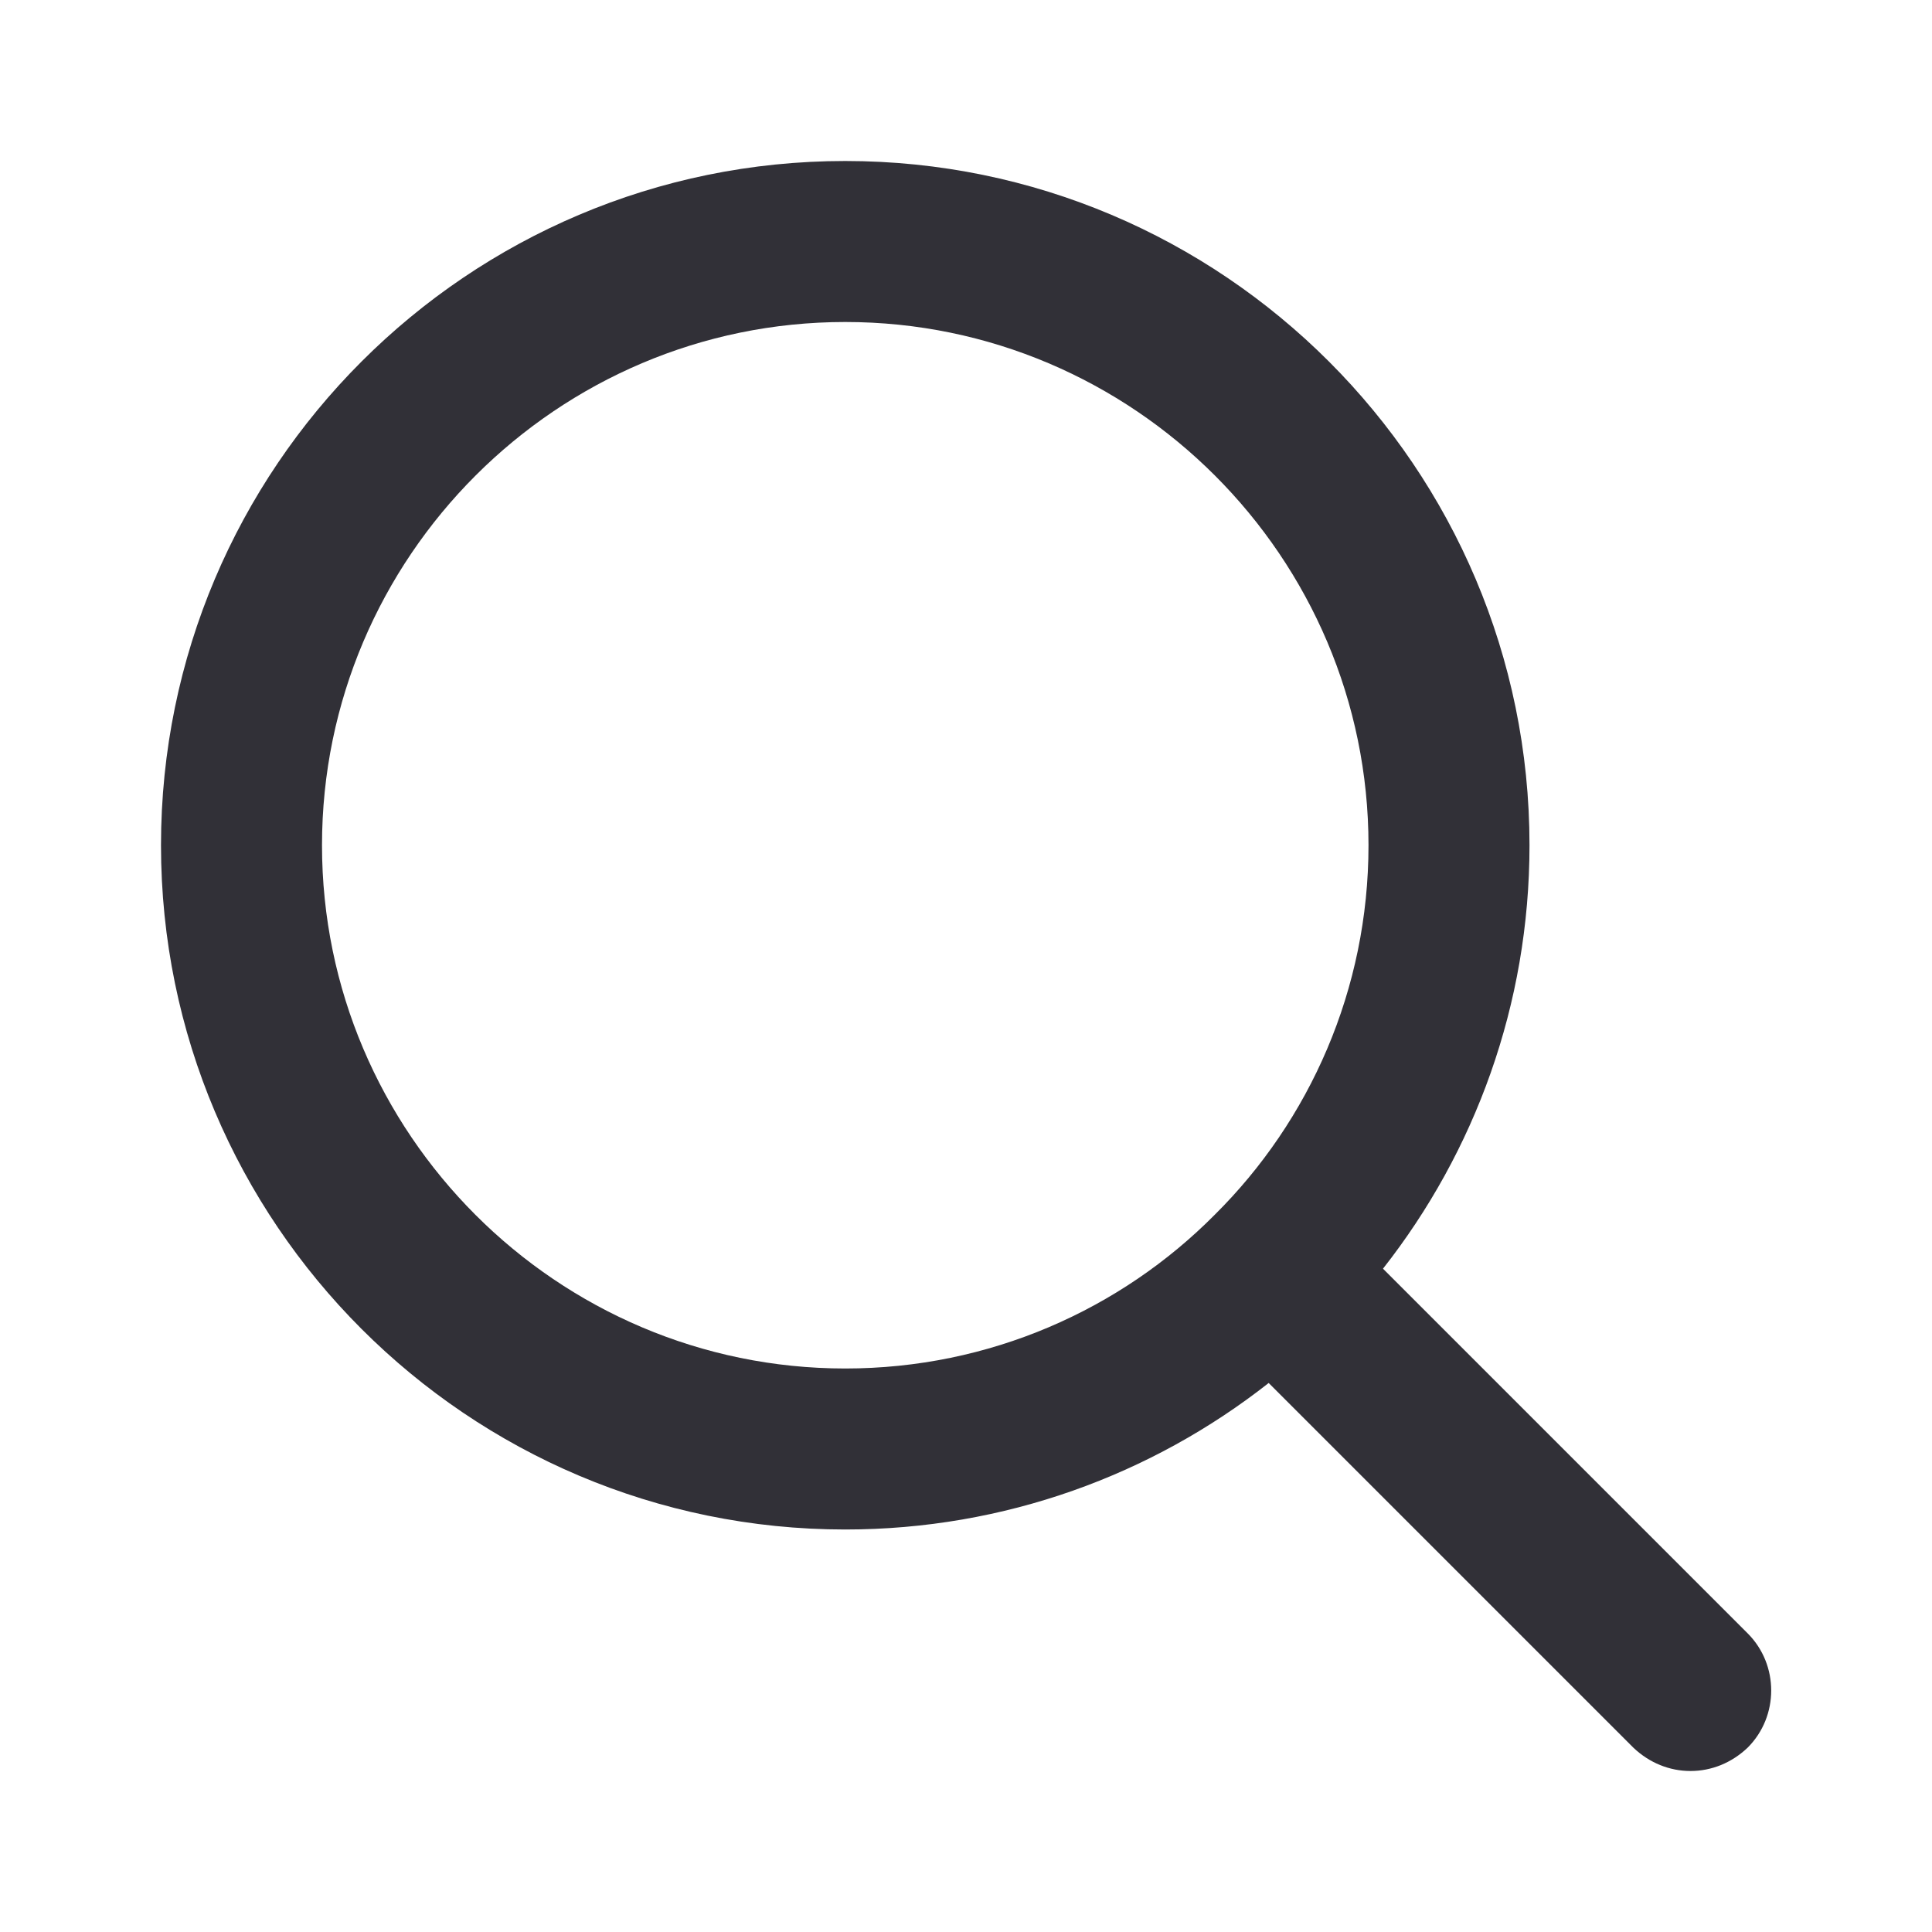
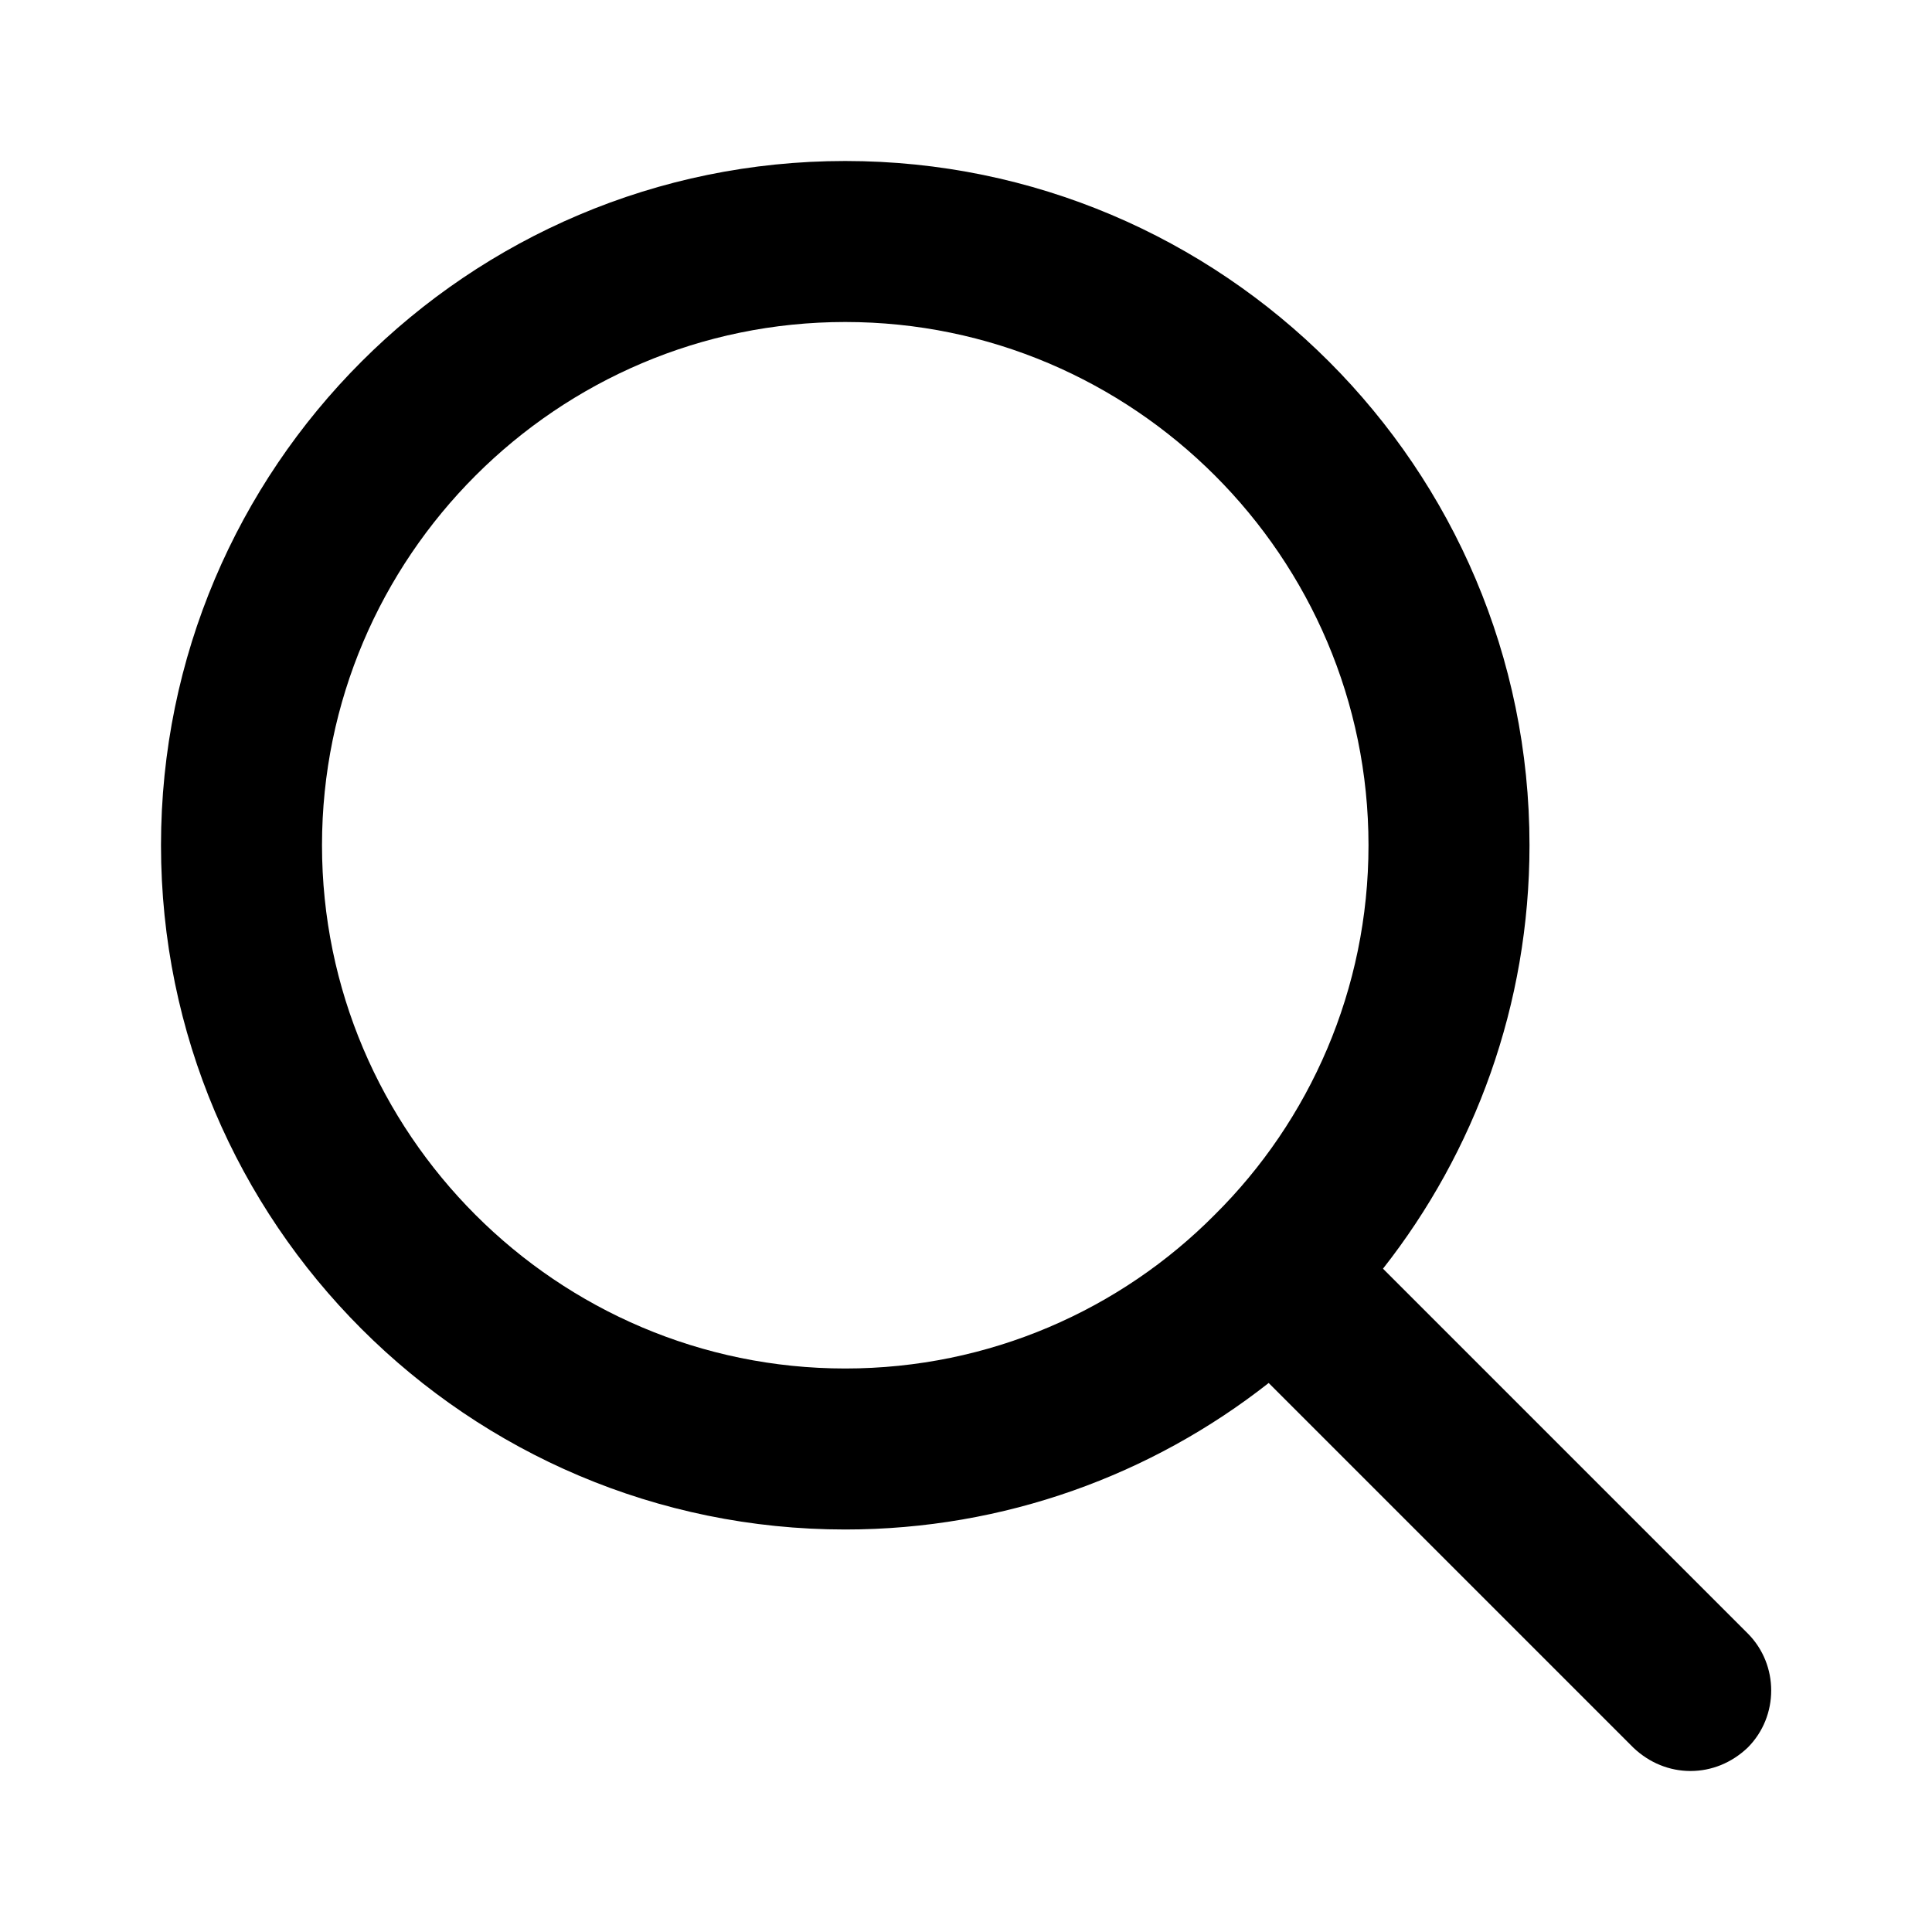
- <svg xmlns="http://www.w3.org/2000/svg" width="24" height="24" viewBox="0 0 24 24" fill="none">
-   <path fill-rule="evenodd" clip-rule="evenodd" d="M4 10.5C4 6.92 6.92 4 10.5 4C14.08 4 17 6.92 17 10.5C17 12.29 16.27 13.92 15.09 15.09C13.92 16.27 12.29 17 10.5 17C6.92 17 4 14.08 4 10.5ZM21.71 20.29L17.18 15.76C18.32 14.31 19 12.48 19 10.5C19 5.81 15.19 2 10.5 2C5.81 2 2 5.81 2 10.5C2 15.19 5.81 19 10.5 19C12.48 19 14.31 18.32 15.76 17.18L20.29 21.71C20.49 21.9 20.74 22 21 22C21.26 22 21.51 21.9 21.71 21.71C22.1 21.32 22.1 20.68 21.71 20.29Z" fill="#313037" />
+ <svg xmlns="http://www.w3.org/2000/svg" width="24" height="24" viewBox="0 0 24 24" fill="currentColor">
+   <path fill-rule="evenodd" clip-rule="evenodd" d="M4 10.5C4 6.92 6.92 4 10.5 4C14.08 4 17 6.92 17 10.5C17 12.29 16.27 13.92 15.09 15.09C13.92 16.27 12.29 17 10.5 17C6.92 17 4 14.08 4 10.5ZM21.71 20.29L17.18 15.76C18.32 14.31 19 12.48 19 10.5C19 5.81 15.19 2 10.5 2C5.81 2 2 5.81 2 10.5C2 15.19 5.81 19 10.5 19C12.48 19 14.31 18.32 15.76 17.18L20.29 21.71C20.49 21.9 20.74 22 21 22C21.26 22 21.51 21.9 21.71 21.71C22.1 21.32 22.1 20.68 21.71 20.29Z" />
</svg>
